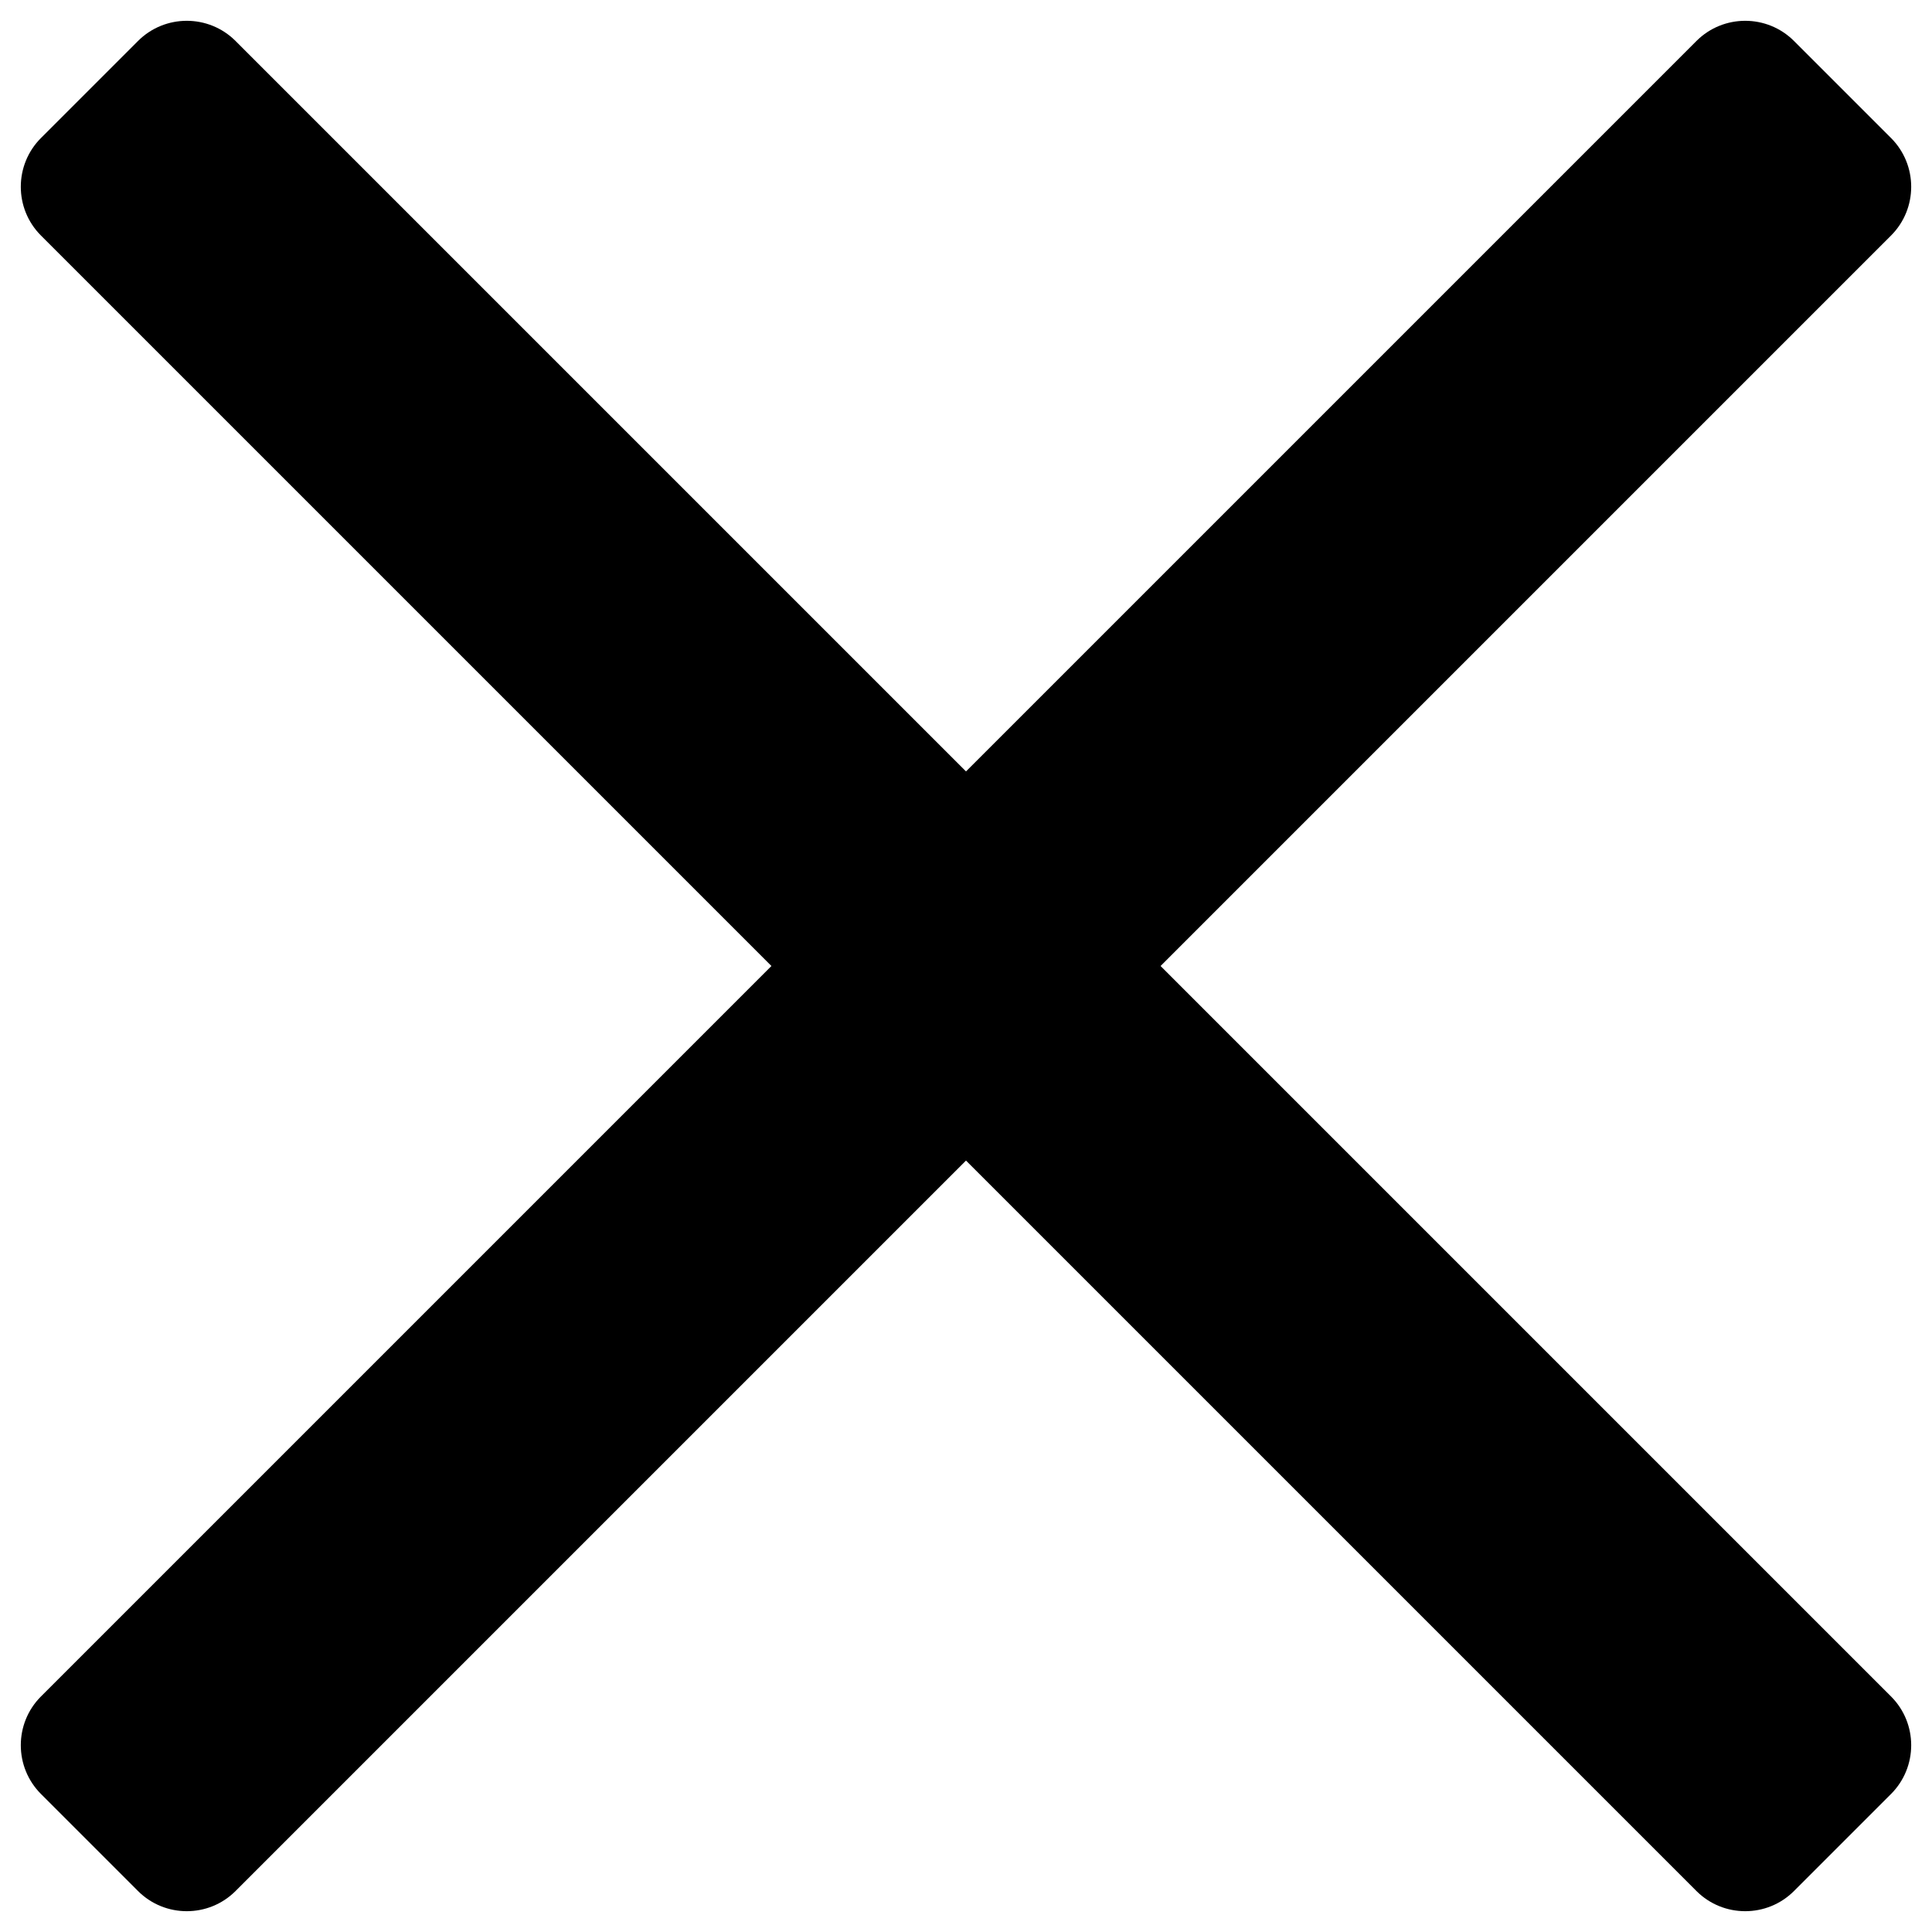
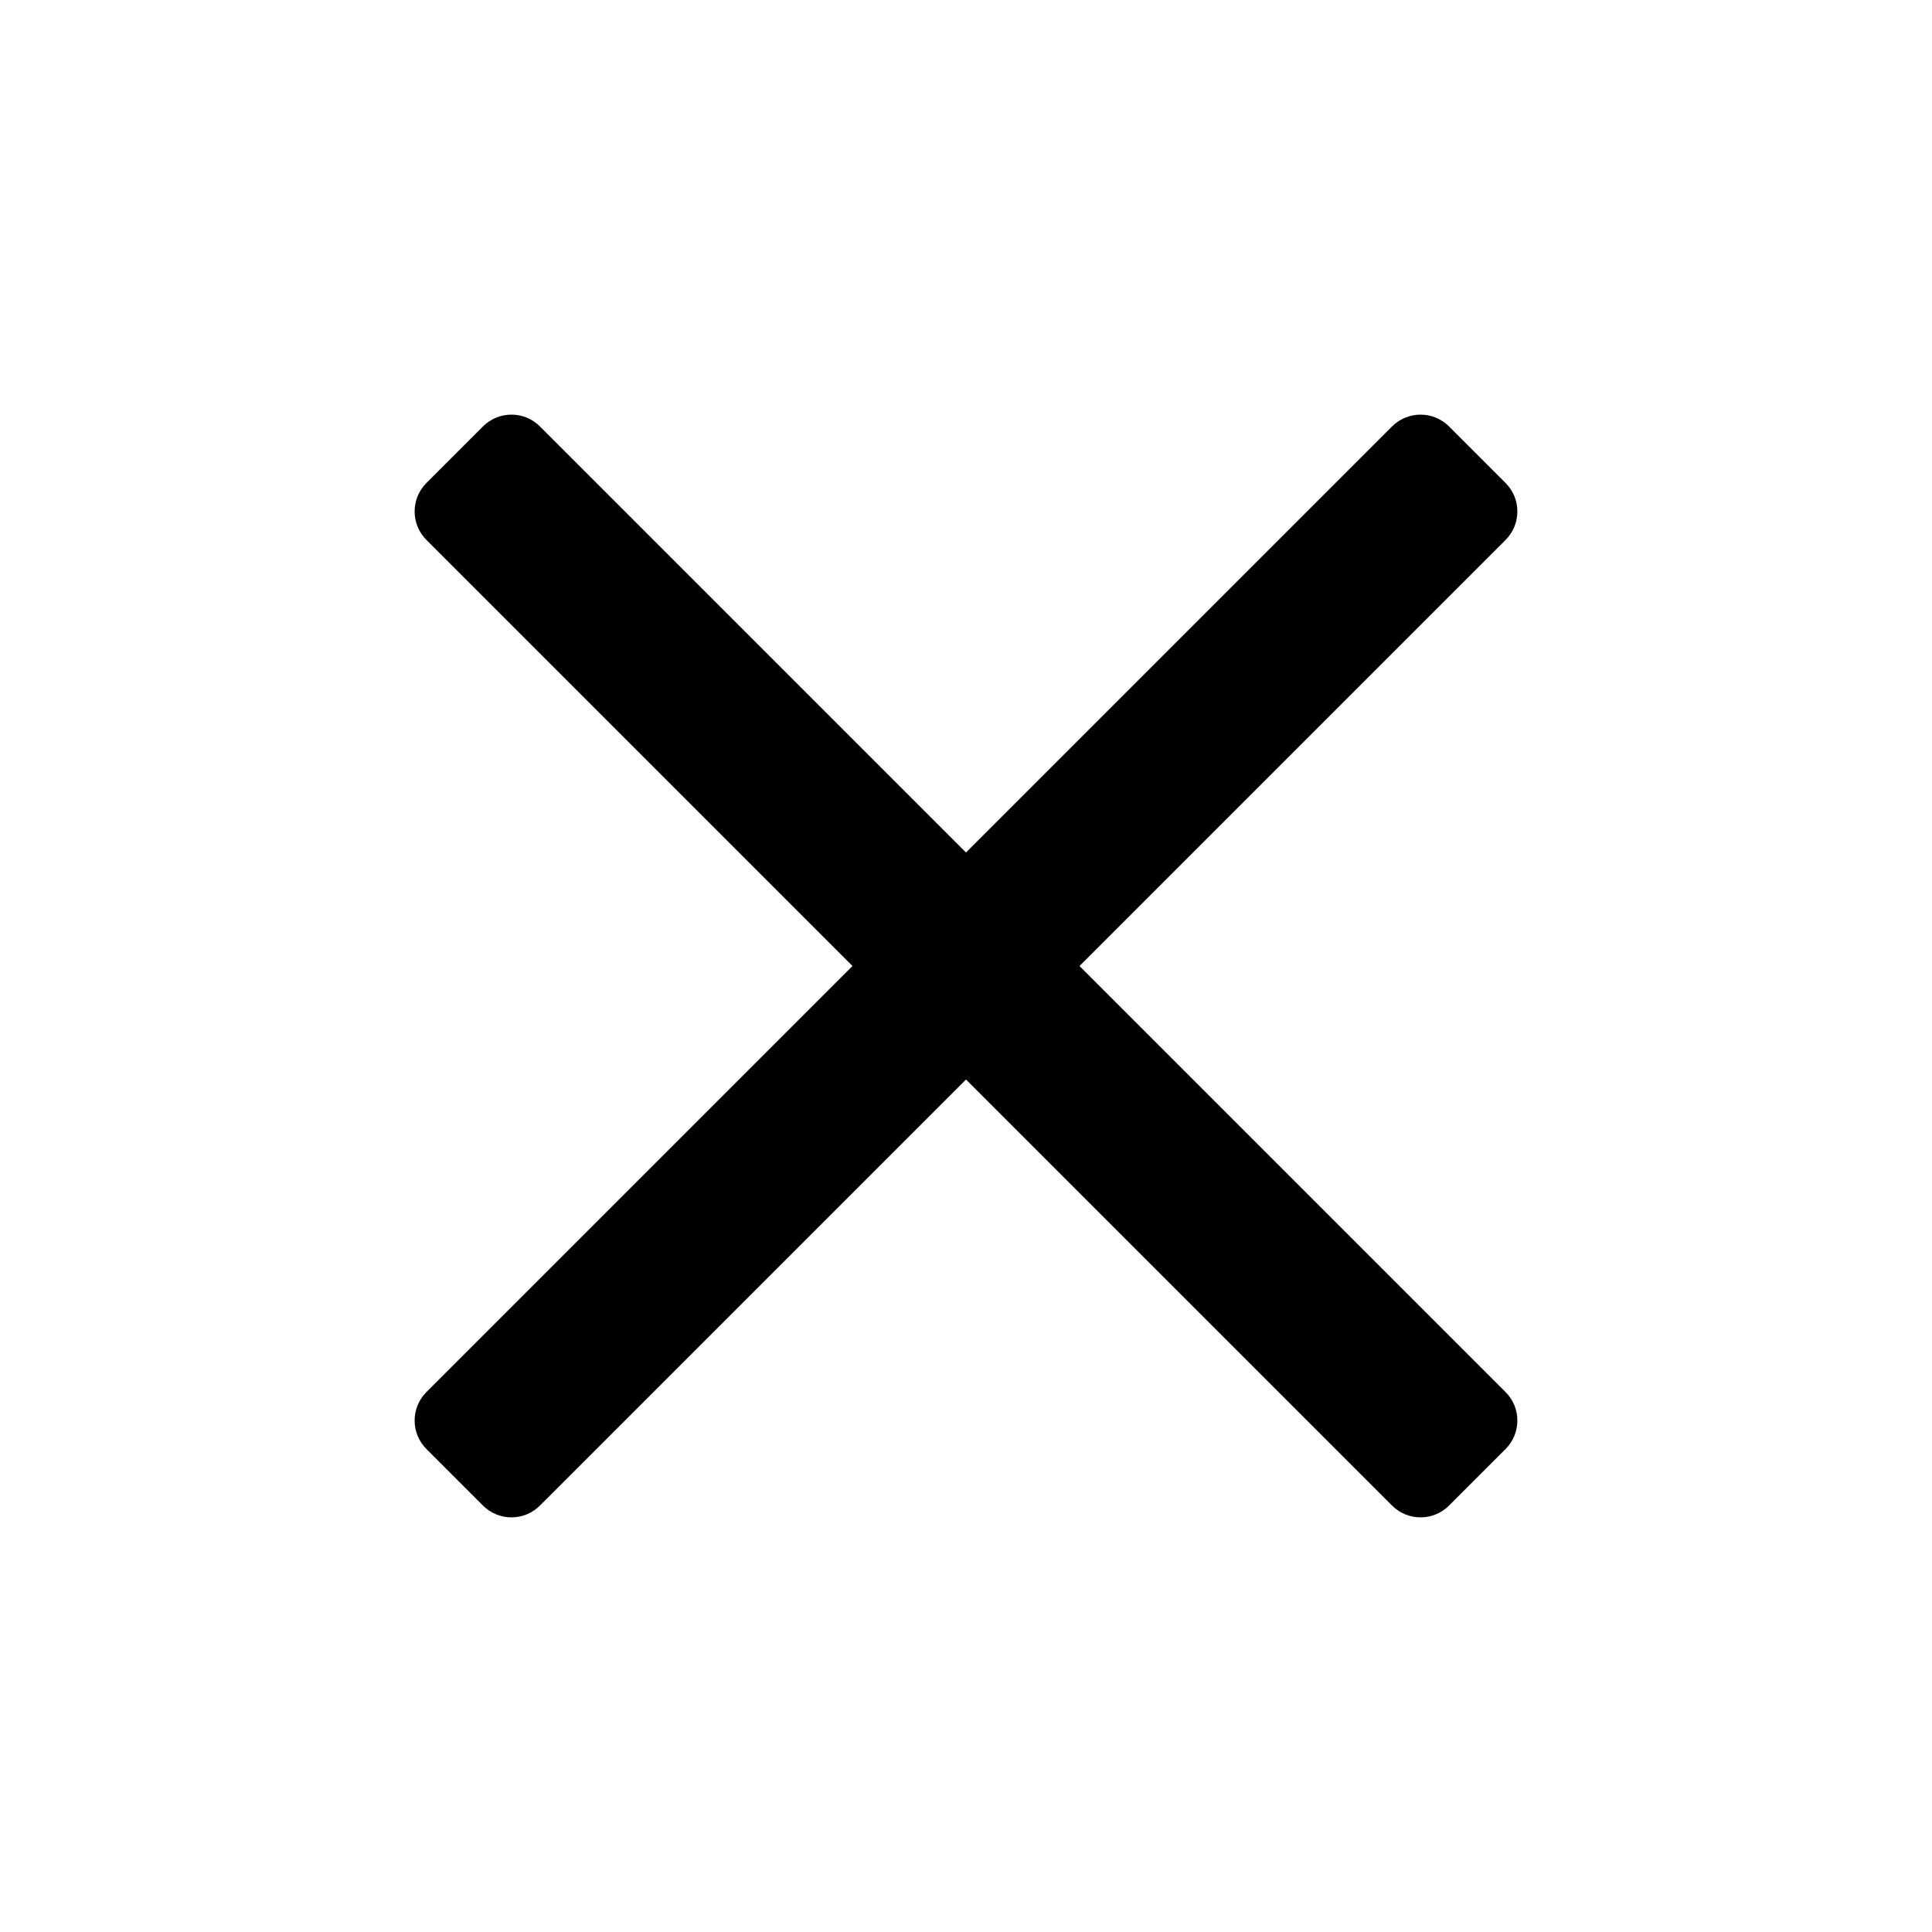
- <svg xmlns="http://www.w3.org/2000/svg" aria-label="close" viewBox="0 0 14 14">
-   <path d="M13.703 1L13 0.297C12.805 0.102 12.488 0.102 12.293 0.297L7 5.59L1.707 0.297C1.512 0.102 1.195 0.102 1 0.297L0.297 1C0.102 1.195 0.102 1.512 0.297 1.707L5.59 7L0.297 12.293C0.102 12.488 0.102 12.805 0.297 13L1 13.703C1.195 13.898 1.512 13.898 1.707 13.703L7 8.41L12.293 13.703C12.488 13.898 12.805 13.898 13 13.703L13.703 13C13.898 12.805 13.898 12.488 13.703 12.293L8.41 7L13.703 1.707C13.898 1.512 13.898 1.195 13.703 1Z" />
+ <svg xmlns="http://www.w3.org/2000/svg" aria-label="close" viewBox="0 0 24 24">
+   <path d="M18.703 6L18 5.297C17.805 5.102 17.488 5.102 17.293 5.297L12 10.59L6.707 5.297C6.512 5.102 6.195 5.102 6 5.297L5.297 6C5.102 6.195 5.102 6.512 5.297 6.707L10.59 12L5.297 17.293C5.102 17.488 5.102 17.805 5.297 18L6 18.703C6.195 18.898 6.512 18.898 6.707 18.703L12 13.41L17.293 18.703C17.488 18.898 17.805 18.898 18 18.703L18.703 18C18.898 17.805 18.898 17.488 18.703 17.293L13.41 12L18.703 6.707C18.898 6.512 18.898 6.195 18.703 6Z" />
</svg>
